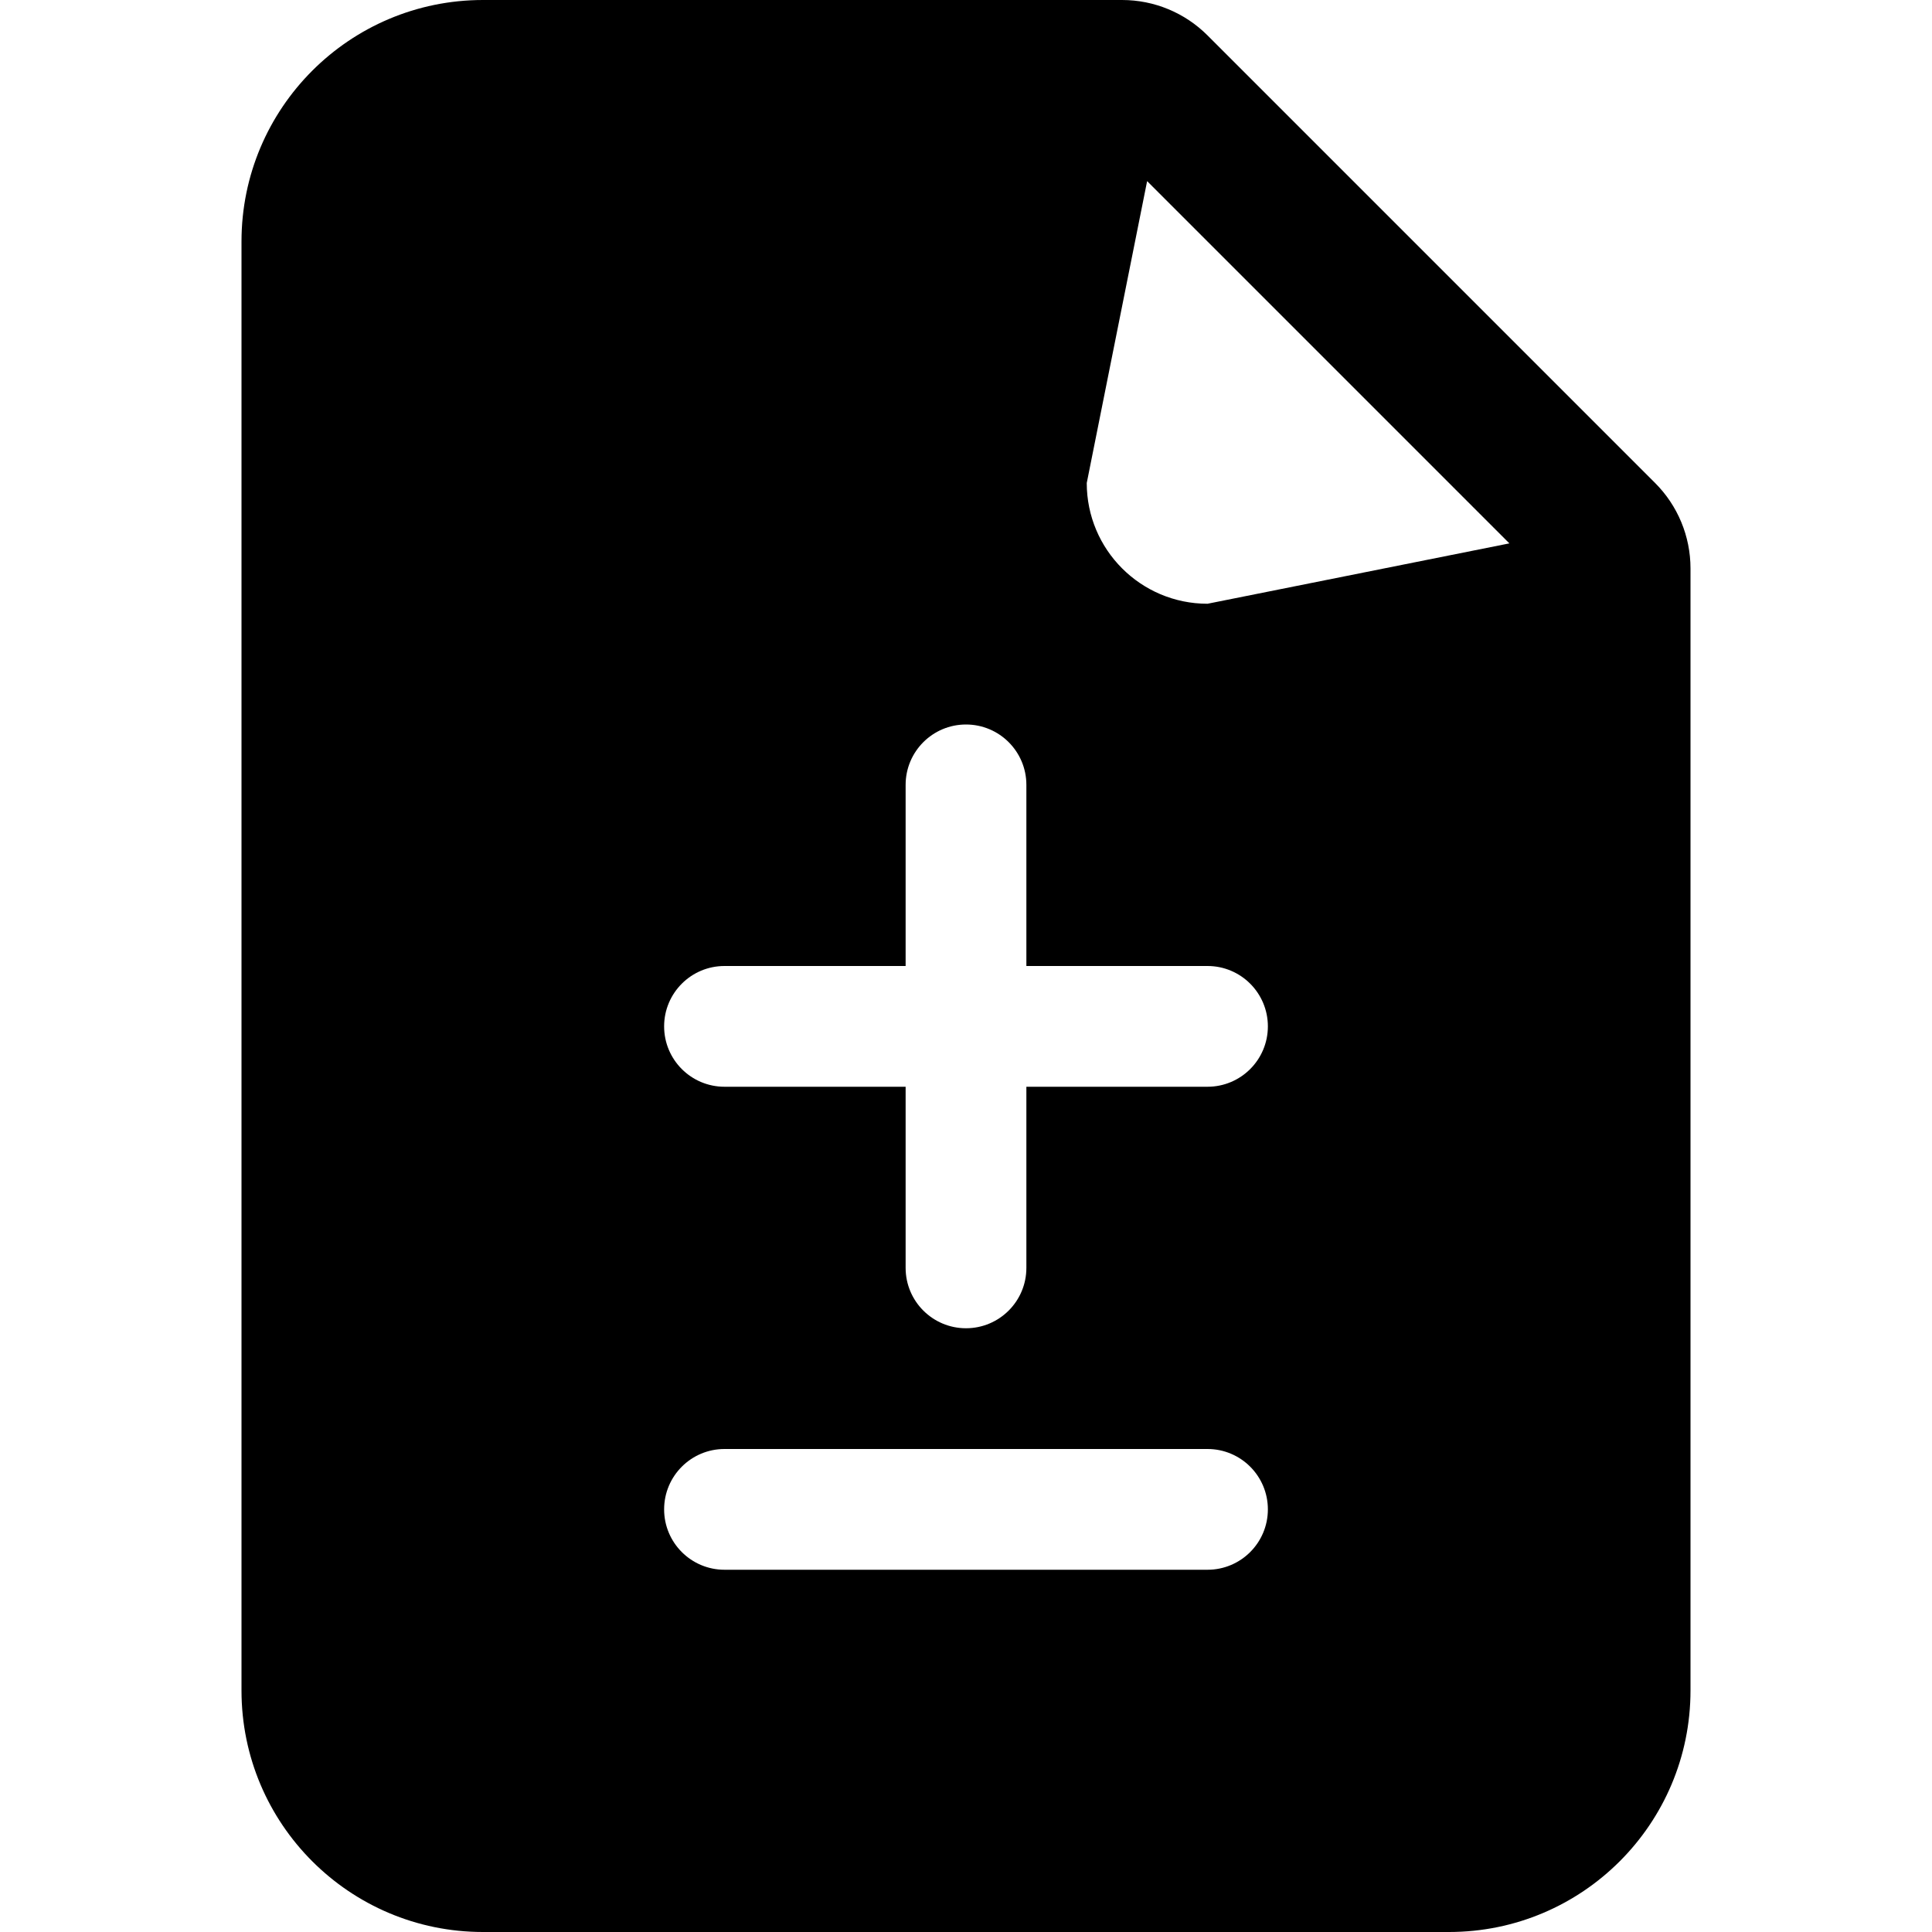
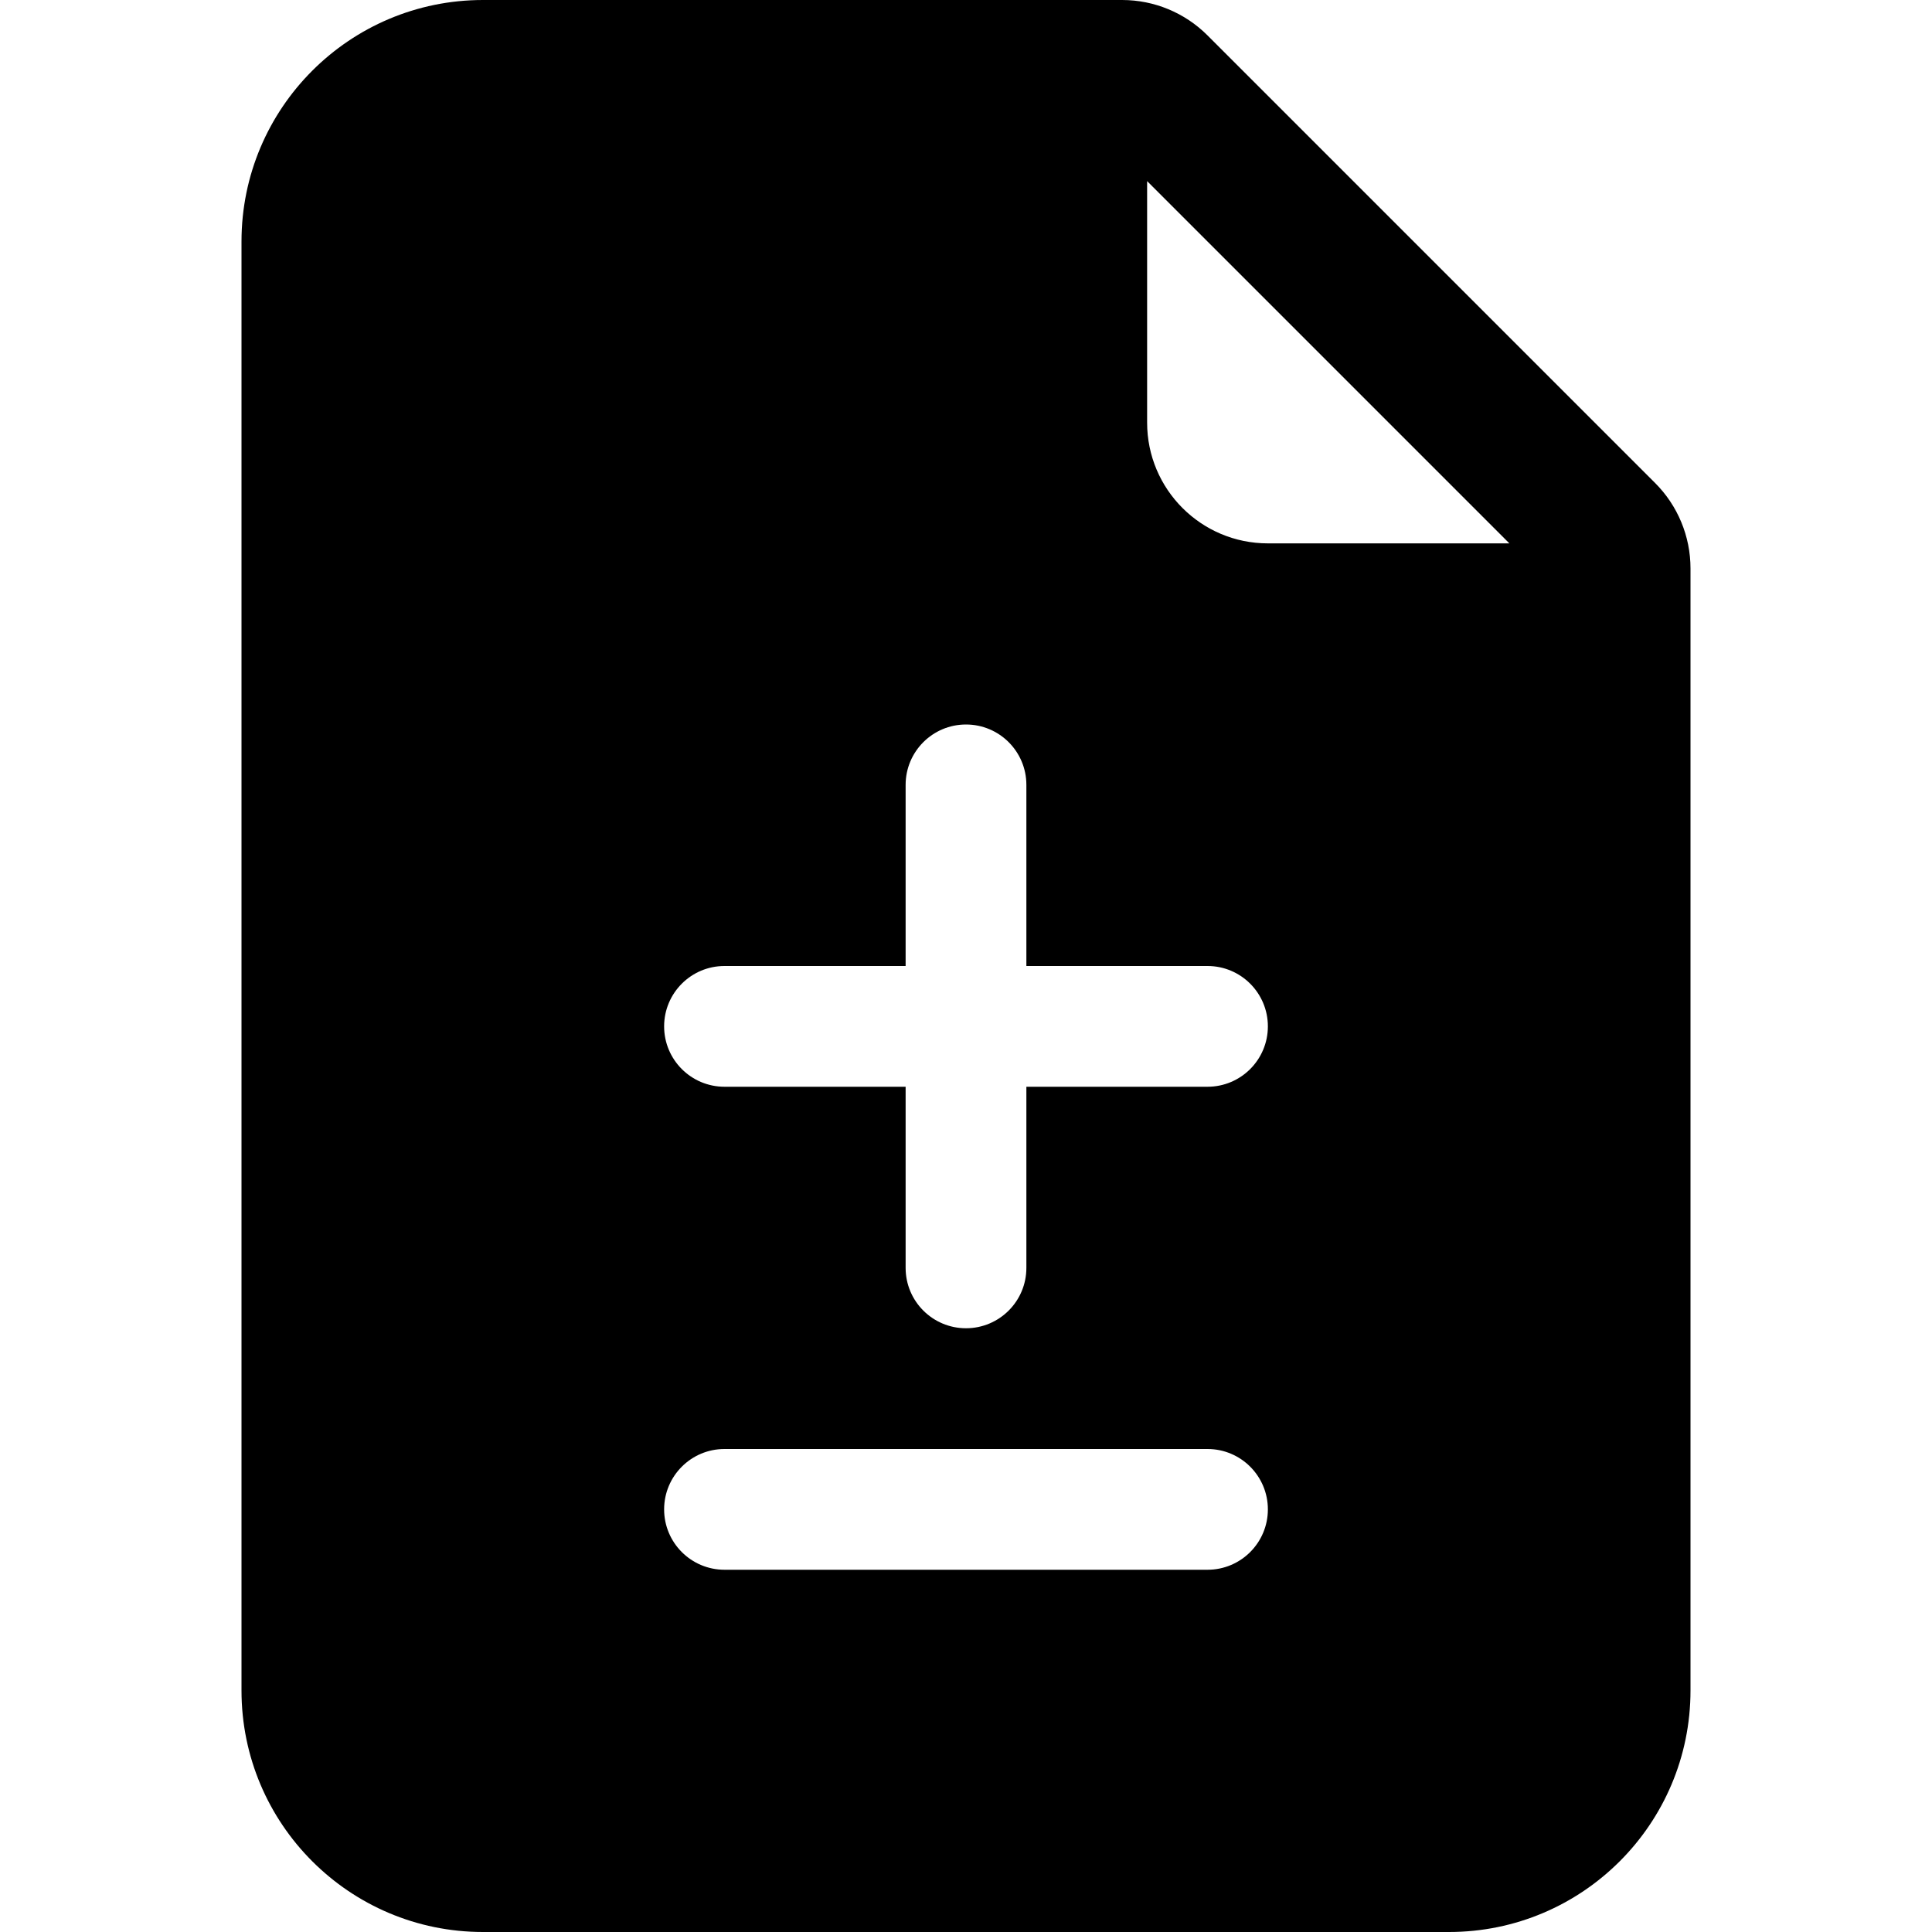
<svg xmlns="http://www.w3.org/2000/svg" width="1em" height="1em" viewBox="0 0 16 16" class="bi bi-file-earmark-diff-fill" fill="currentColor">
-   <path fill-rule="evenodd" d="M2 2a2 2 0 0 1 2-2h5.293A1 1 0 0 1 10 .293L13.707 4a1 1 0 0 1 .293.707V14a2 2 0 0 1-2 2H4a2 2 0 0 1-2-2V2zm7 2l.5-2.5 3 3L10 5a1 1 0 0 1-1-1zM8 6a.5.5 0 0 1 .5.5V8H10a.5.5 0 0 1 0 1H8.5v1.5a.5.5 0 0 1-1 0V9H6a.5.5 0 0 1 0-1h1.5V6.5A.5.5 0 0 1 8 6zm-2.5 6.5A.5.5 0 0 1 6 12h4a.5.5 0 0 1 0 1H6a.5.5 0 0 1-.5-.5z" />
+   <path fill-rule="evenodd" d="M2 2a2 2 0 0 1 2-2h5.293A1 1 0 0 1 10 .293L13.707 4a1 1 0 0 1 .293.707V14a2 2 0 0 1-2 2H4a2 2 0 0 1-2-2V2zm7.5 1.5v-2l3 3h-2a1 1 0 0 1-1-1zM8 6a.5.5 0 0 1 .5.5V8H10a.5.5 0 0 1 0 1H8.5v1.5a.5.5 0 0 1-1 0V9H6a.5.5 0 0 1 0-1h1.5V6.5A.5.5 0 0 1 8 6zm-2.5 6.5A.5.5 0 0 1 6 12h4a.5.5 0 0 1 0 1H6a.5.5 0 0 1-.5-.5z" />
</svg>
